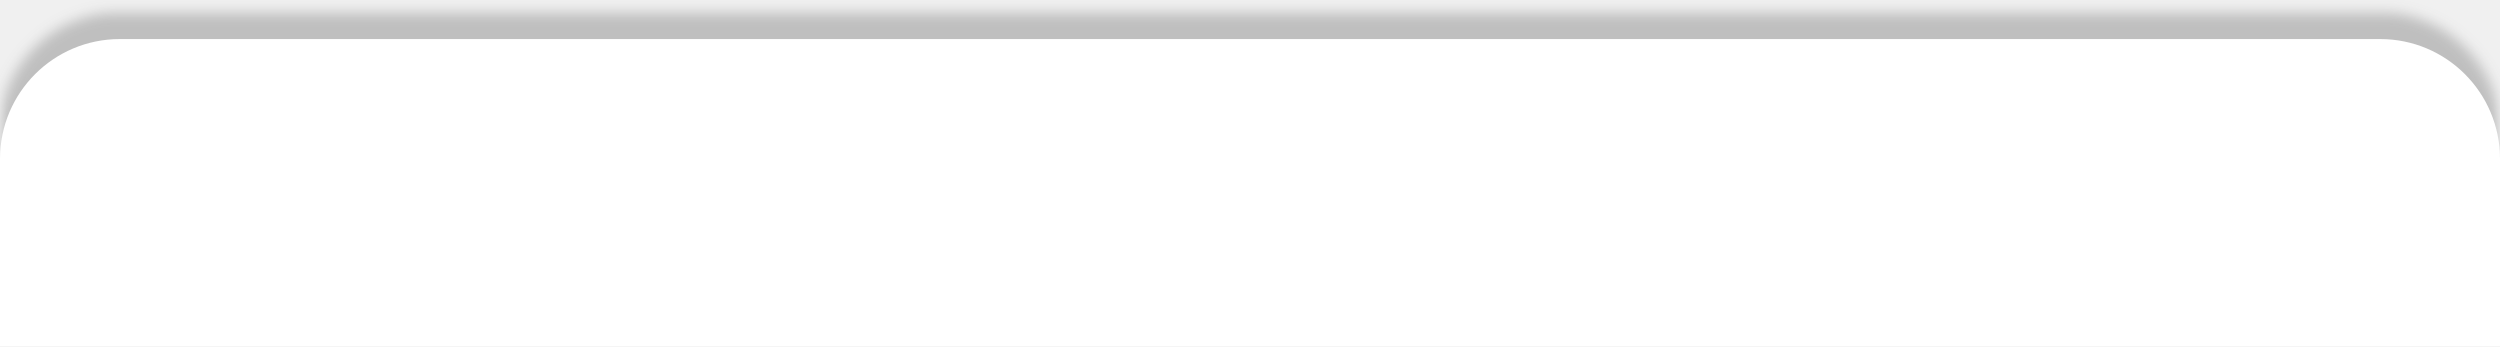
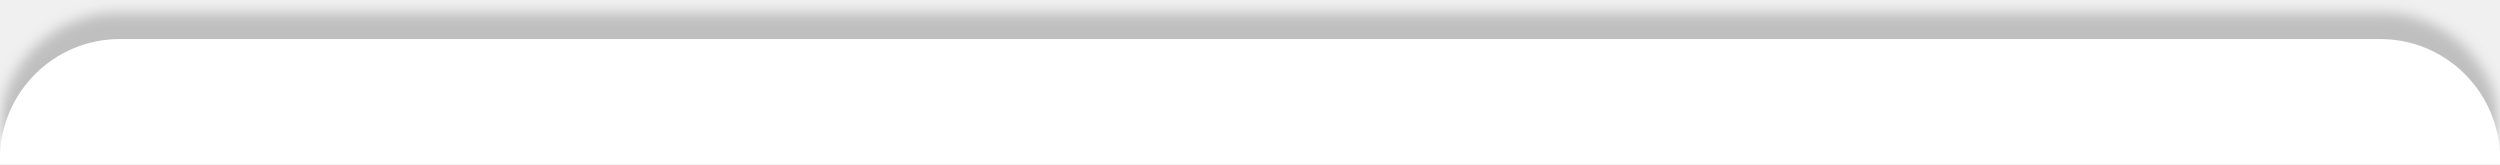
- <svg xmlns="http://www.w3.org/2000/svg" viewBox="0 0 1920 266" fill="none">
+ <svg xmlns="http://www.w3.org/2000/svg" viewBox="0 0 1920 126" fill="none">
  <g filter="url(#filter0_d)">
-     <path d="M0 122C0 71.19 41.19 30 92 30H1828C1878.81 30 1920 71.19 1920 122V266H0V122Z" fill="white" />
+     <path d="M0 122C0 71.19 41.19 30 92 30H1828C1878.81 30 1920 71.19 1920 122V126H0V122Z" fill="white" />
  </g>
  <defs>
-     <filter id="filter0_d" x="-10" y="0" width="1940" height="266" filterUnits="userSpaceOnUse" color-interpolation-filters="sRGB">
+     <filter id="filter0_d" x="-10" y="0" width="1940" height="126" filterUnits="userSpaceOnUse" color-interpolation-filters="sRGB">
      <feFlood flood-opacity="0" result="BackgroundImageFix" />
      <feColorMatrix in="SourceAlpha" type="matrix" values="0 0 0 0 0 0 0 0 0 0 0 0 0 0 0 0 0 0 127 0" />
      <feOffset dy="-20" />
      <feGaussianBlur stdDeviation="5" />
      <feColorMatrix type="matrix" values="0 0 0 0 0.749 0 0 0 0 0.749 0 0 0 0 0.749 0 0 0 1 0" />
      <feBlend mode="normal" in2="BackgroundImageFix" result="effect1_dropShadow" />
      <feBlend mode="normal" in="SourceGraphic" in2="effect1_dropShadow" result="shape" />
    </filter>
  </defs>
</svg>
